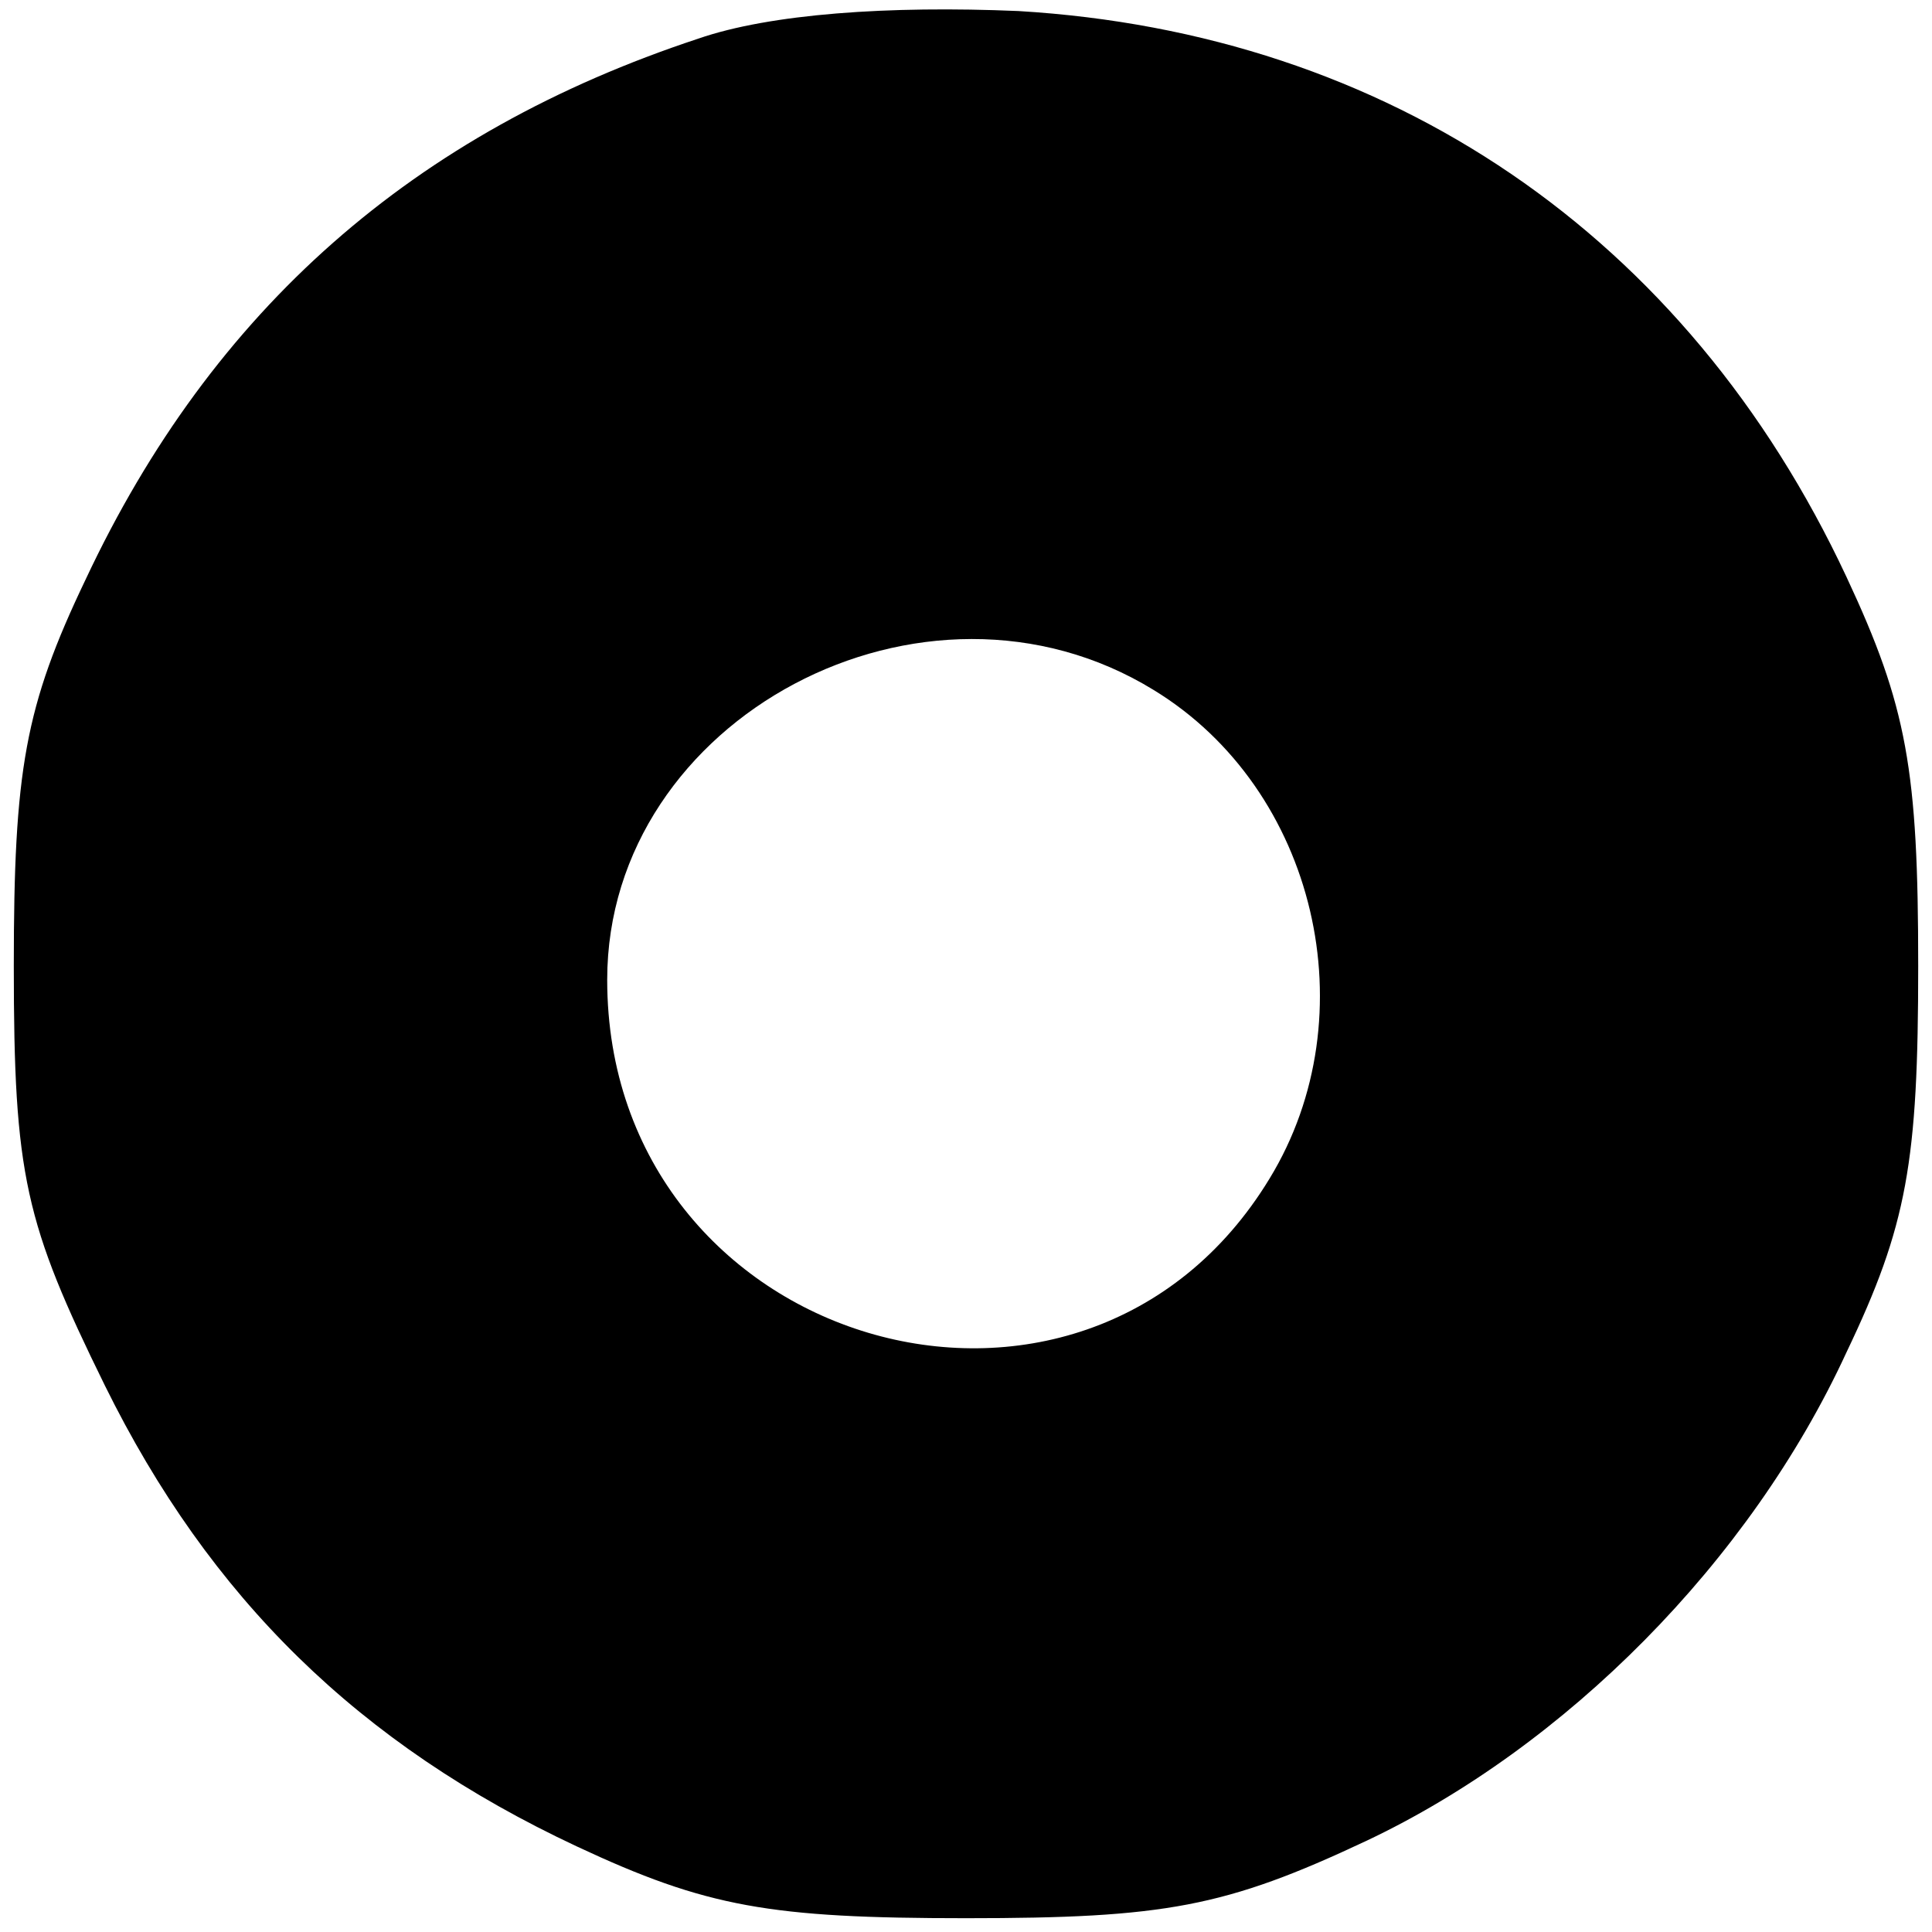
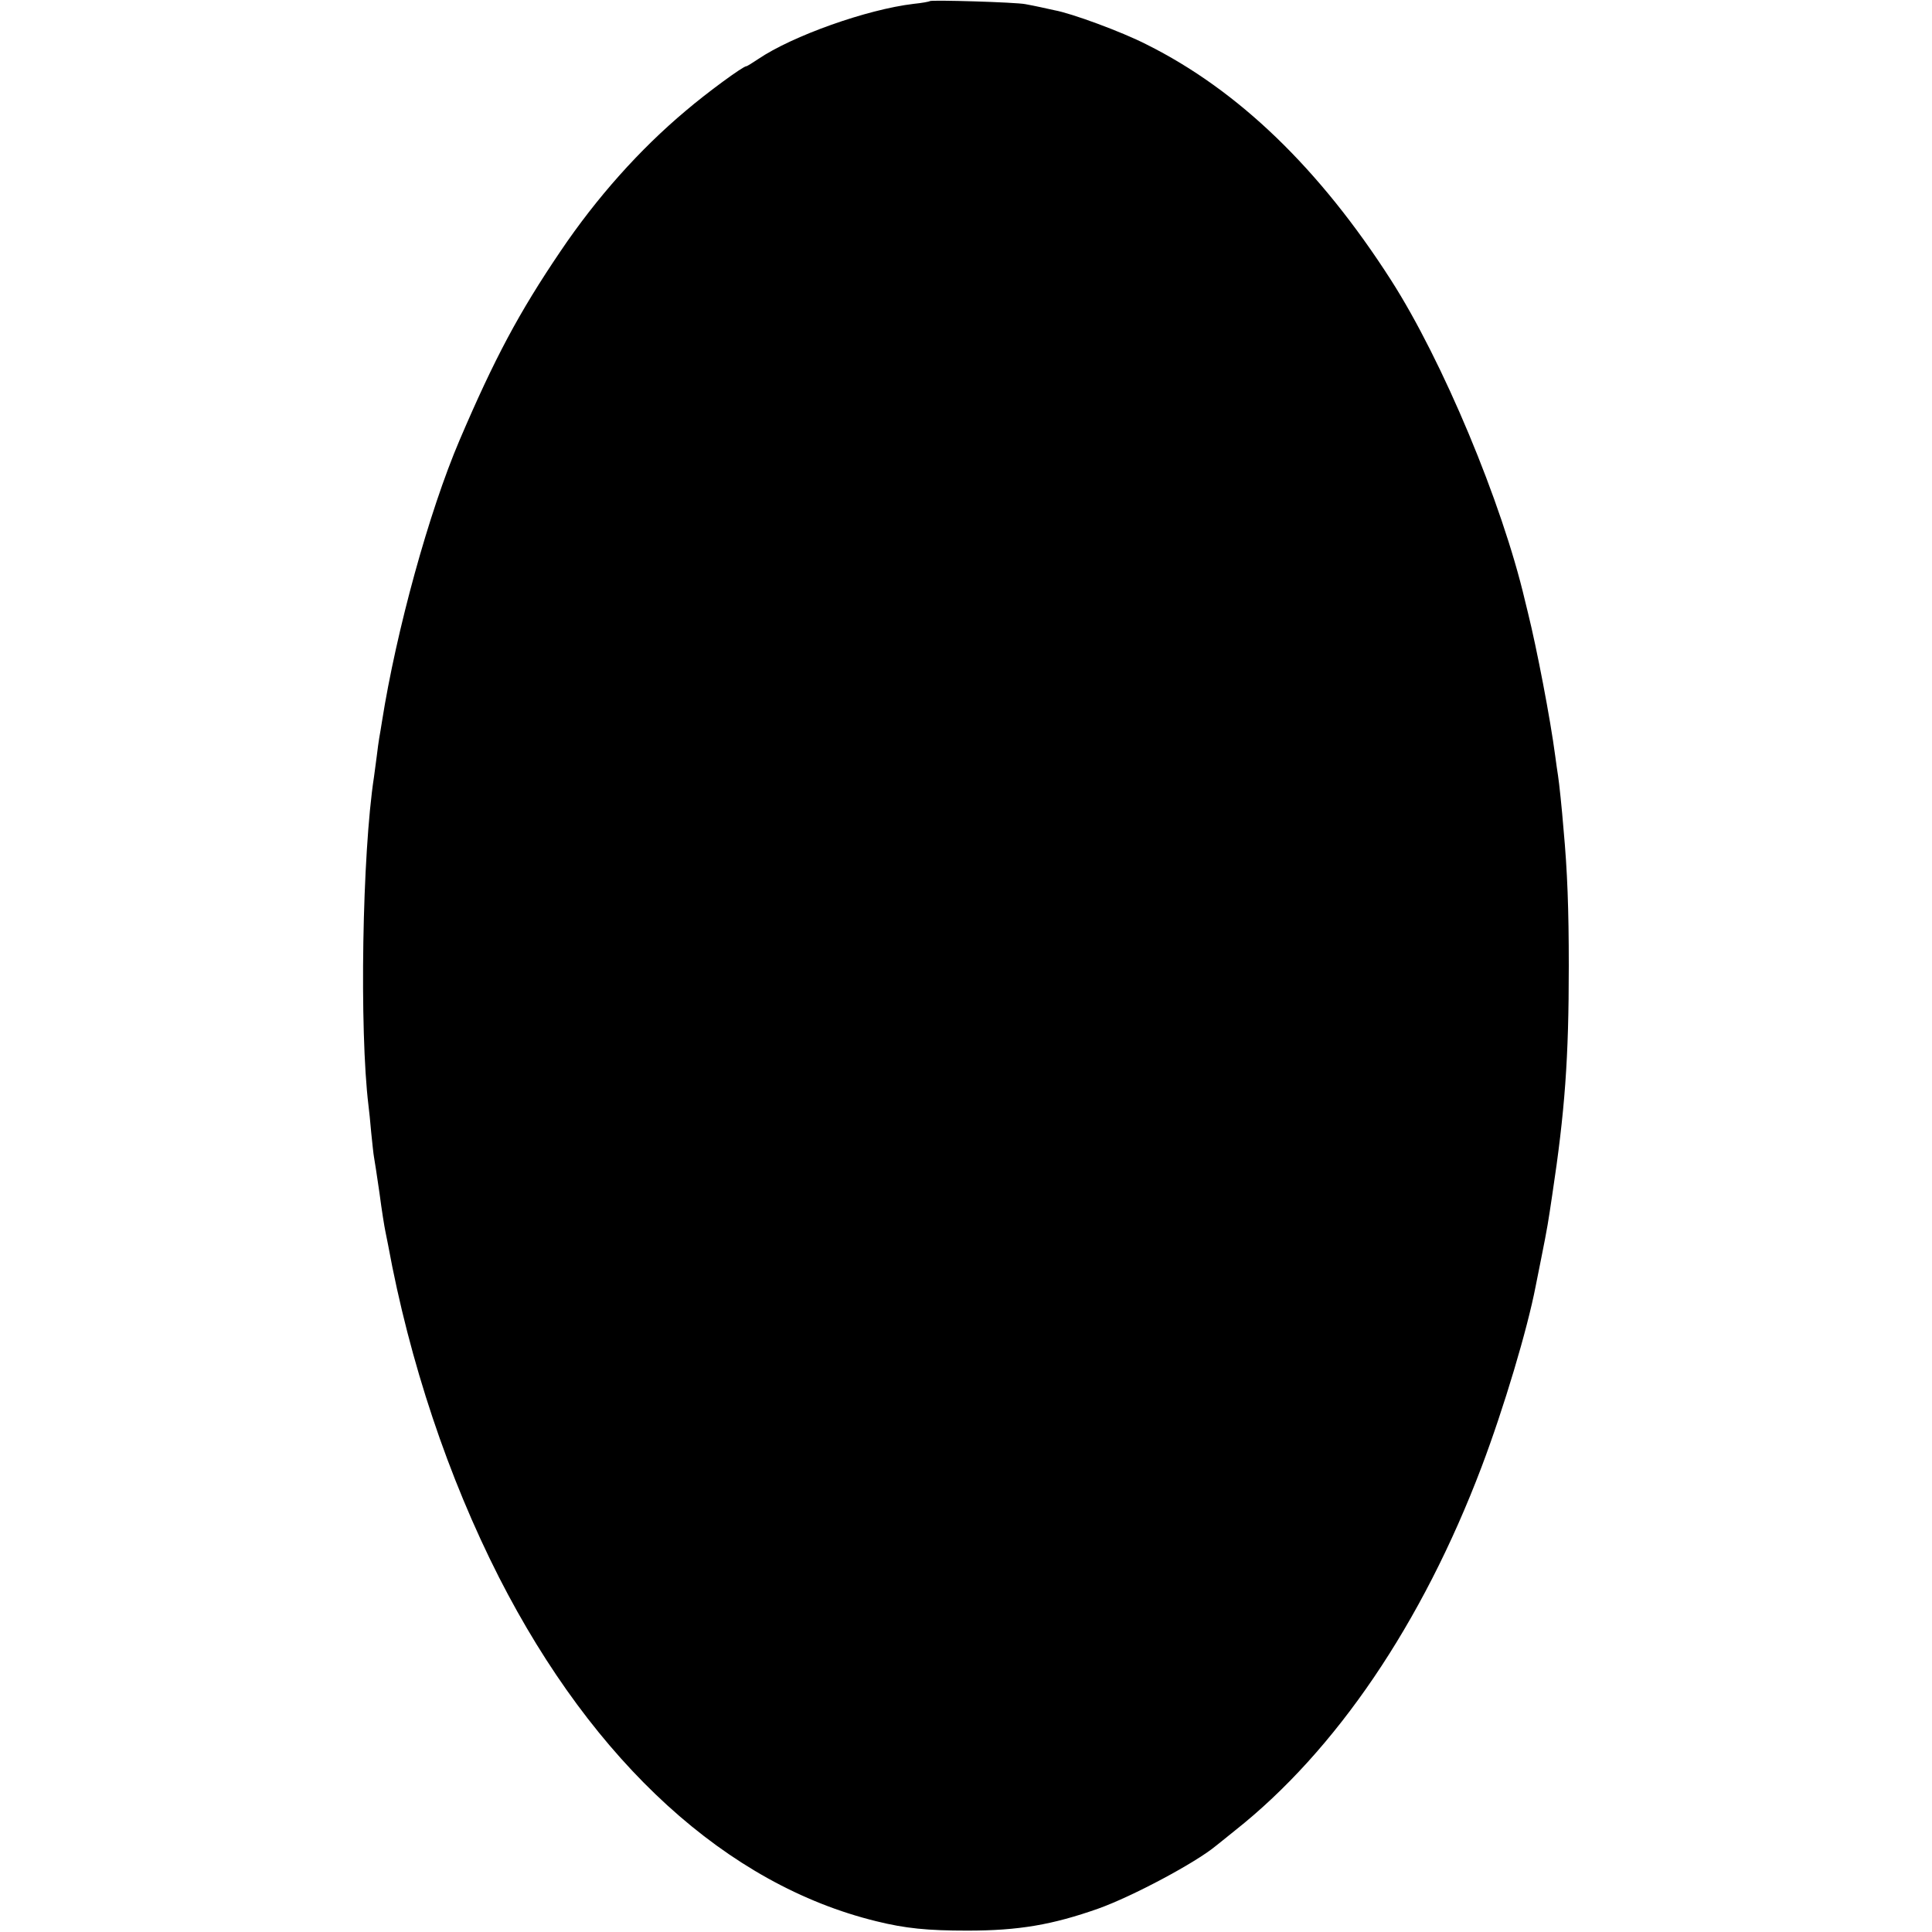
- <svg xmlns="http://www.w3.org/2000/svg" version="1.0" width="70pt" height="70pt" viewBox="0 0 70 70" preserveAspectRatio="xMidYMid meet">
-   <g transform="translate(0,70) scale(0.1,-0.1)" fill="#000000" stroke="none">
-     <path d="M253 686 c-103 -34 -176 -98 -222 -196 -22 -46 -26 -69 -26 -140 0 -76 4 -93 33 -152 38 -77 92 -130 171 -167 47 -22 70 -26 141 -26 72 0 94 4 145 28 72 34 139 101 174 177 22 46 26 69 26 140 0 71 -4 94 -26 141 -58 124 -166 197 -300 205 -47 2 -90 -1 -116 -10z m165 -236 c59 -36 78 -118 42 -177 -68 -112 -240 -61 -240 72 0 95 115 156 198 105z" />
+ <svg xmlns="http://www.w3.org/2000/svg" version="1.0" width="700pt" height="700pt" viewBox="0 0 700 700" preserveAspectRatio="xMidYMid meet">
+   <g transform="translate(0,700) scale(0.1,-0.1)" fill="#000000" stroke="none">
+     <path d="M3369 6996 c-2 -2 -29 -7 -59 -10 -169 -20 -439 -116 -563 -200 -21 -14 -40 -26 -43 -26 -12 0 -144 -97 -219 -161 -168 -141 -323 -315 -454 -509 -151 -223 -239 -388 -366 -685 -111 -260 -229 -690 -281 -1019 -3 -21 -8 -48 -10 -60 -2 -11 -6 -41 -9 -66 -3 -25 -8 -58 -10 -75 -43 -280 -53 -917 -20 -1190 2 -16 7 -61 10 -99 4 -38 8 -78 10 -88 2 -10 11 -69 20 -131 8 -62 18 -123 21 -137 3 -14 7 -36 10 -50 78 -425 218 -843 402 -1205 344 -674 827 -1114 1367 -1246 105 -26 185 -34 330 -34 186 0 308 21 475 80 123 44 350 165 424 226 6 5 38 30 71 57 365 289 678 750 893 1317 81 214 166 499 196 655 3 14 12 59 20 100 24 120 25 130 40 230 46 304 60 495 60 830 0 205 -5 344 -19 495 -6 76 -16 170 -20 195 -2 14 -7 45 -10 70 -18 137 -67 391 -99 520 -2 8 -7 29 -11 45 -83 354 -298 868 -485 1160 -259 404 -553 688 -886 854 -90 46 -272 113 -334 124 -14 3 -36 8 -50 11 -14 3 -38 8 -55 11 -35 7 -340 16 -346 11z" />
  </g>
</svg>
